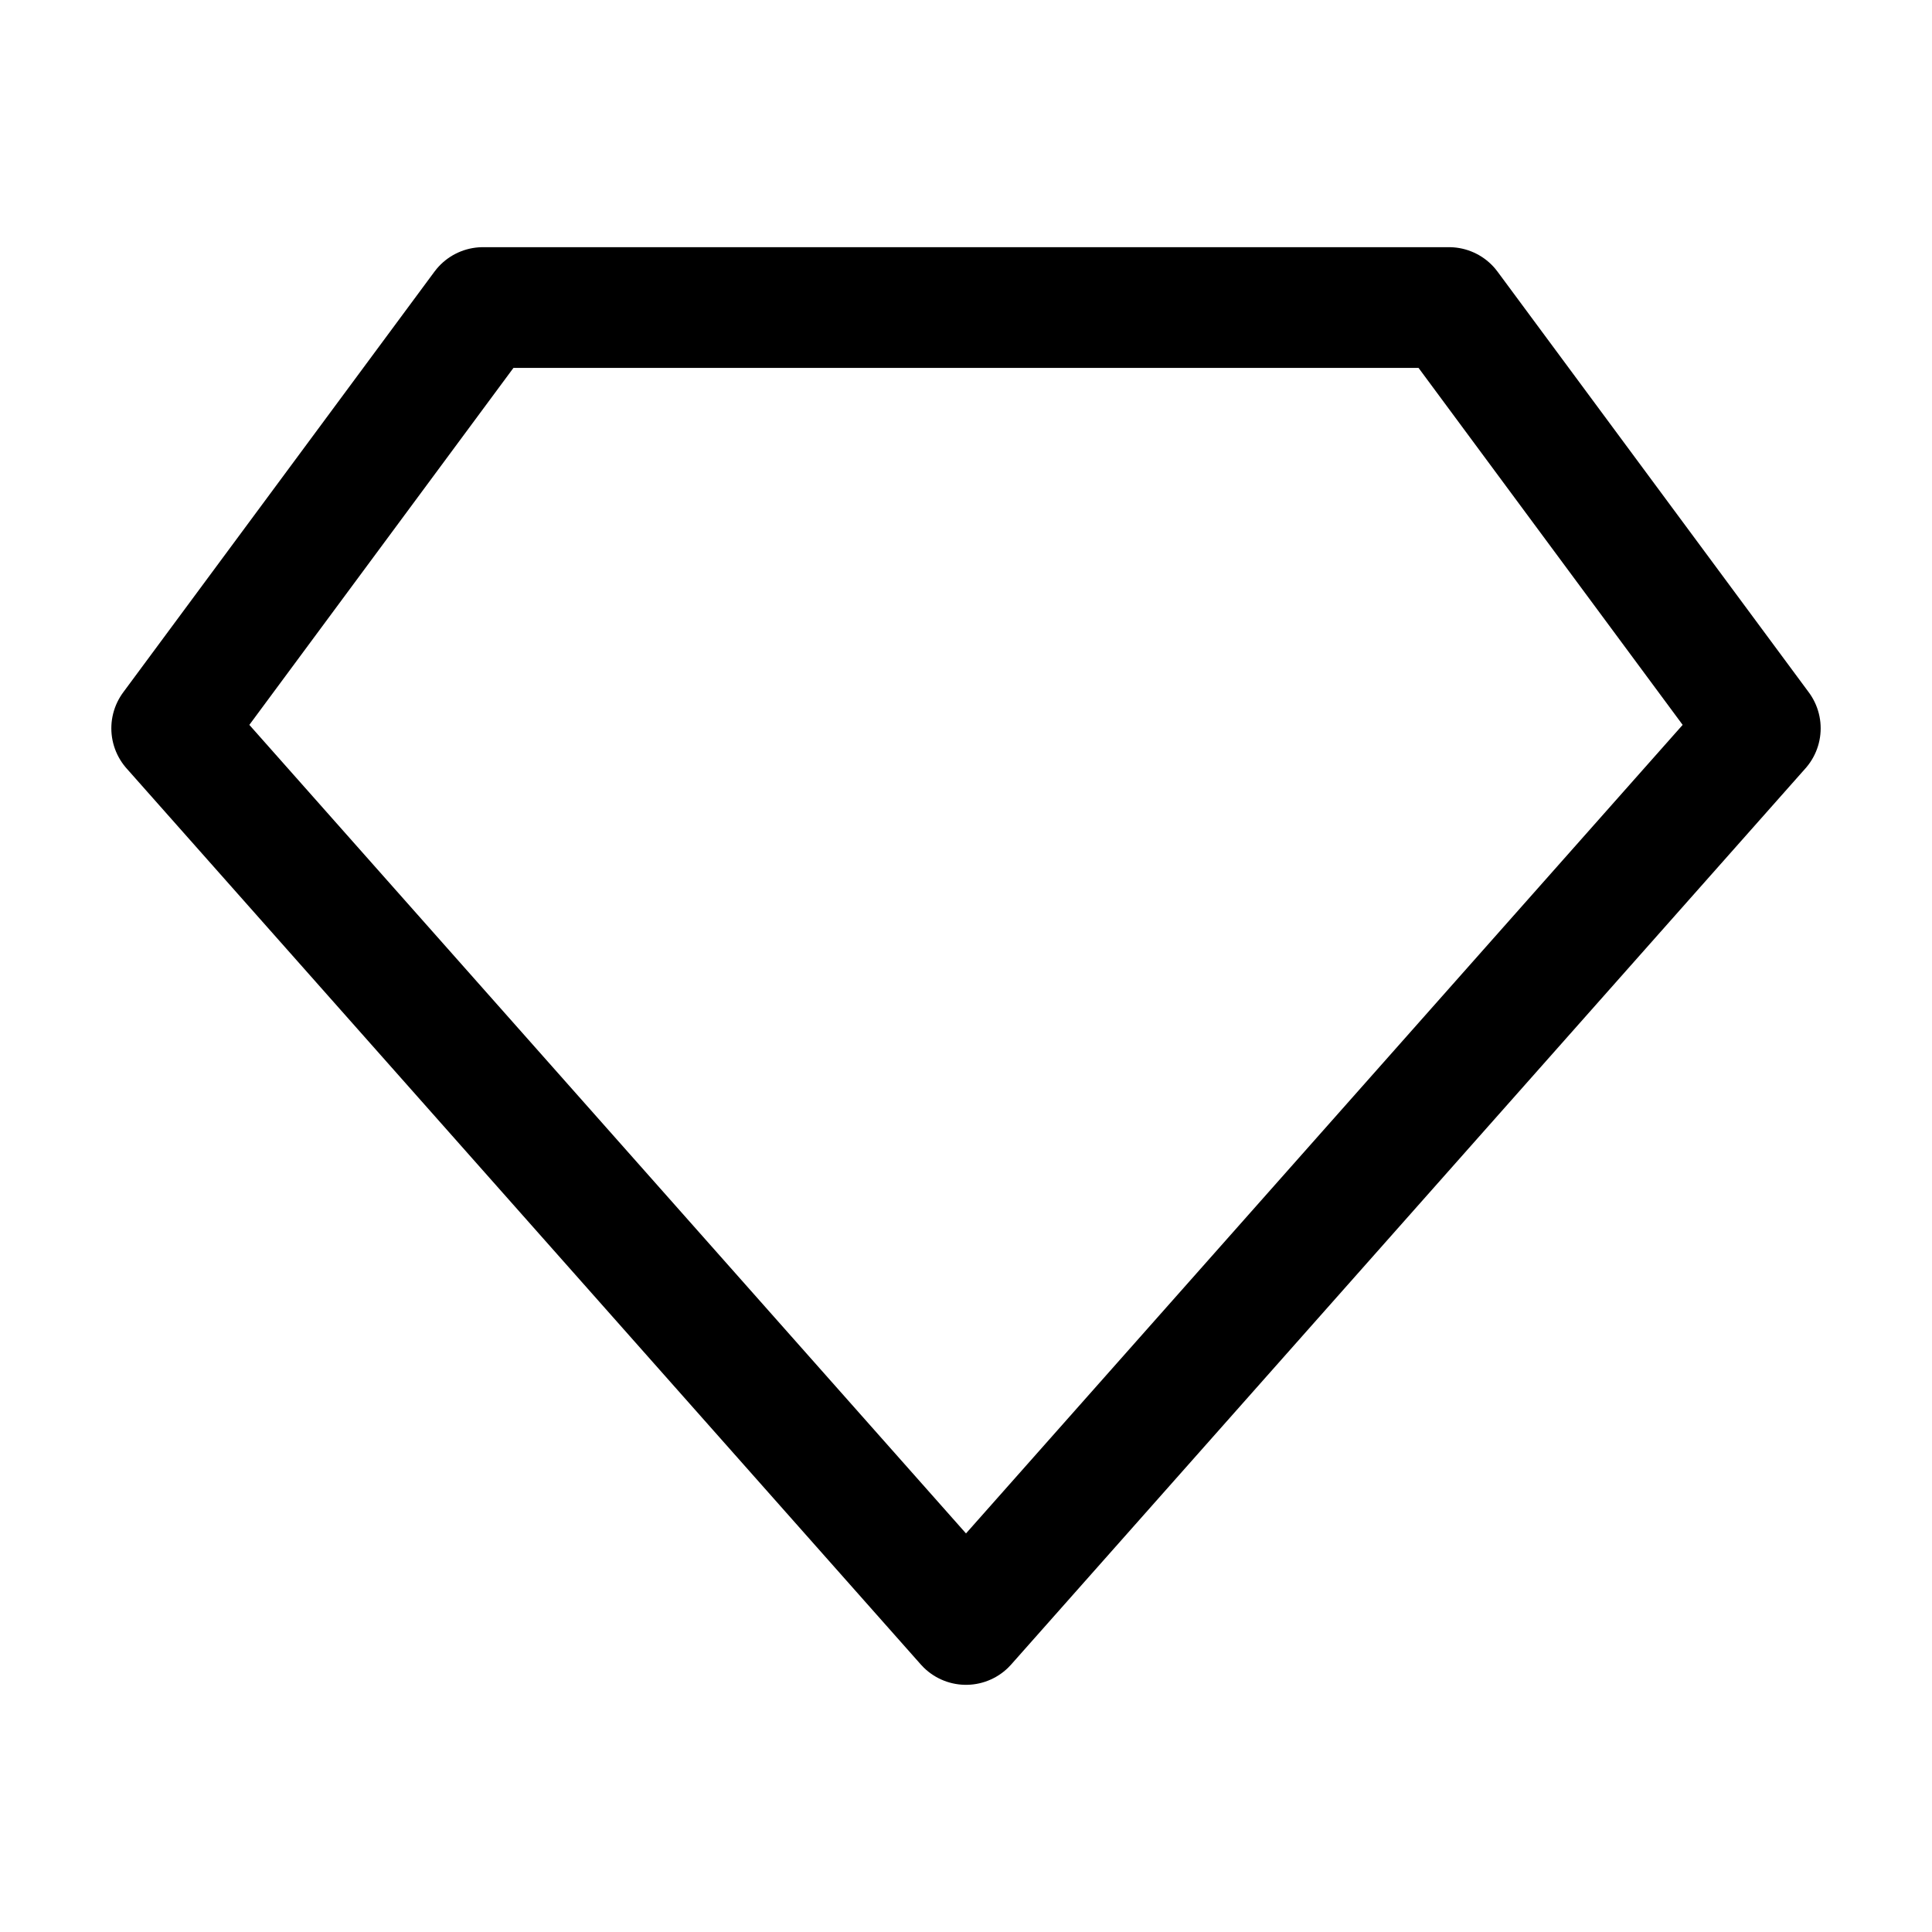
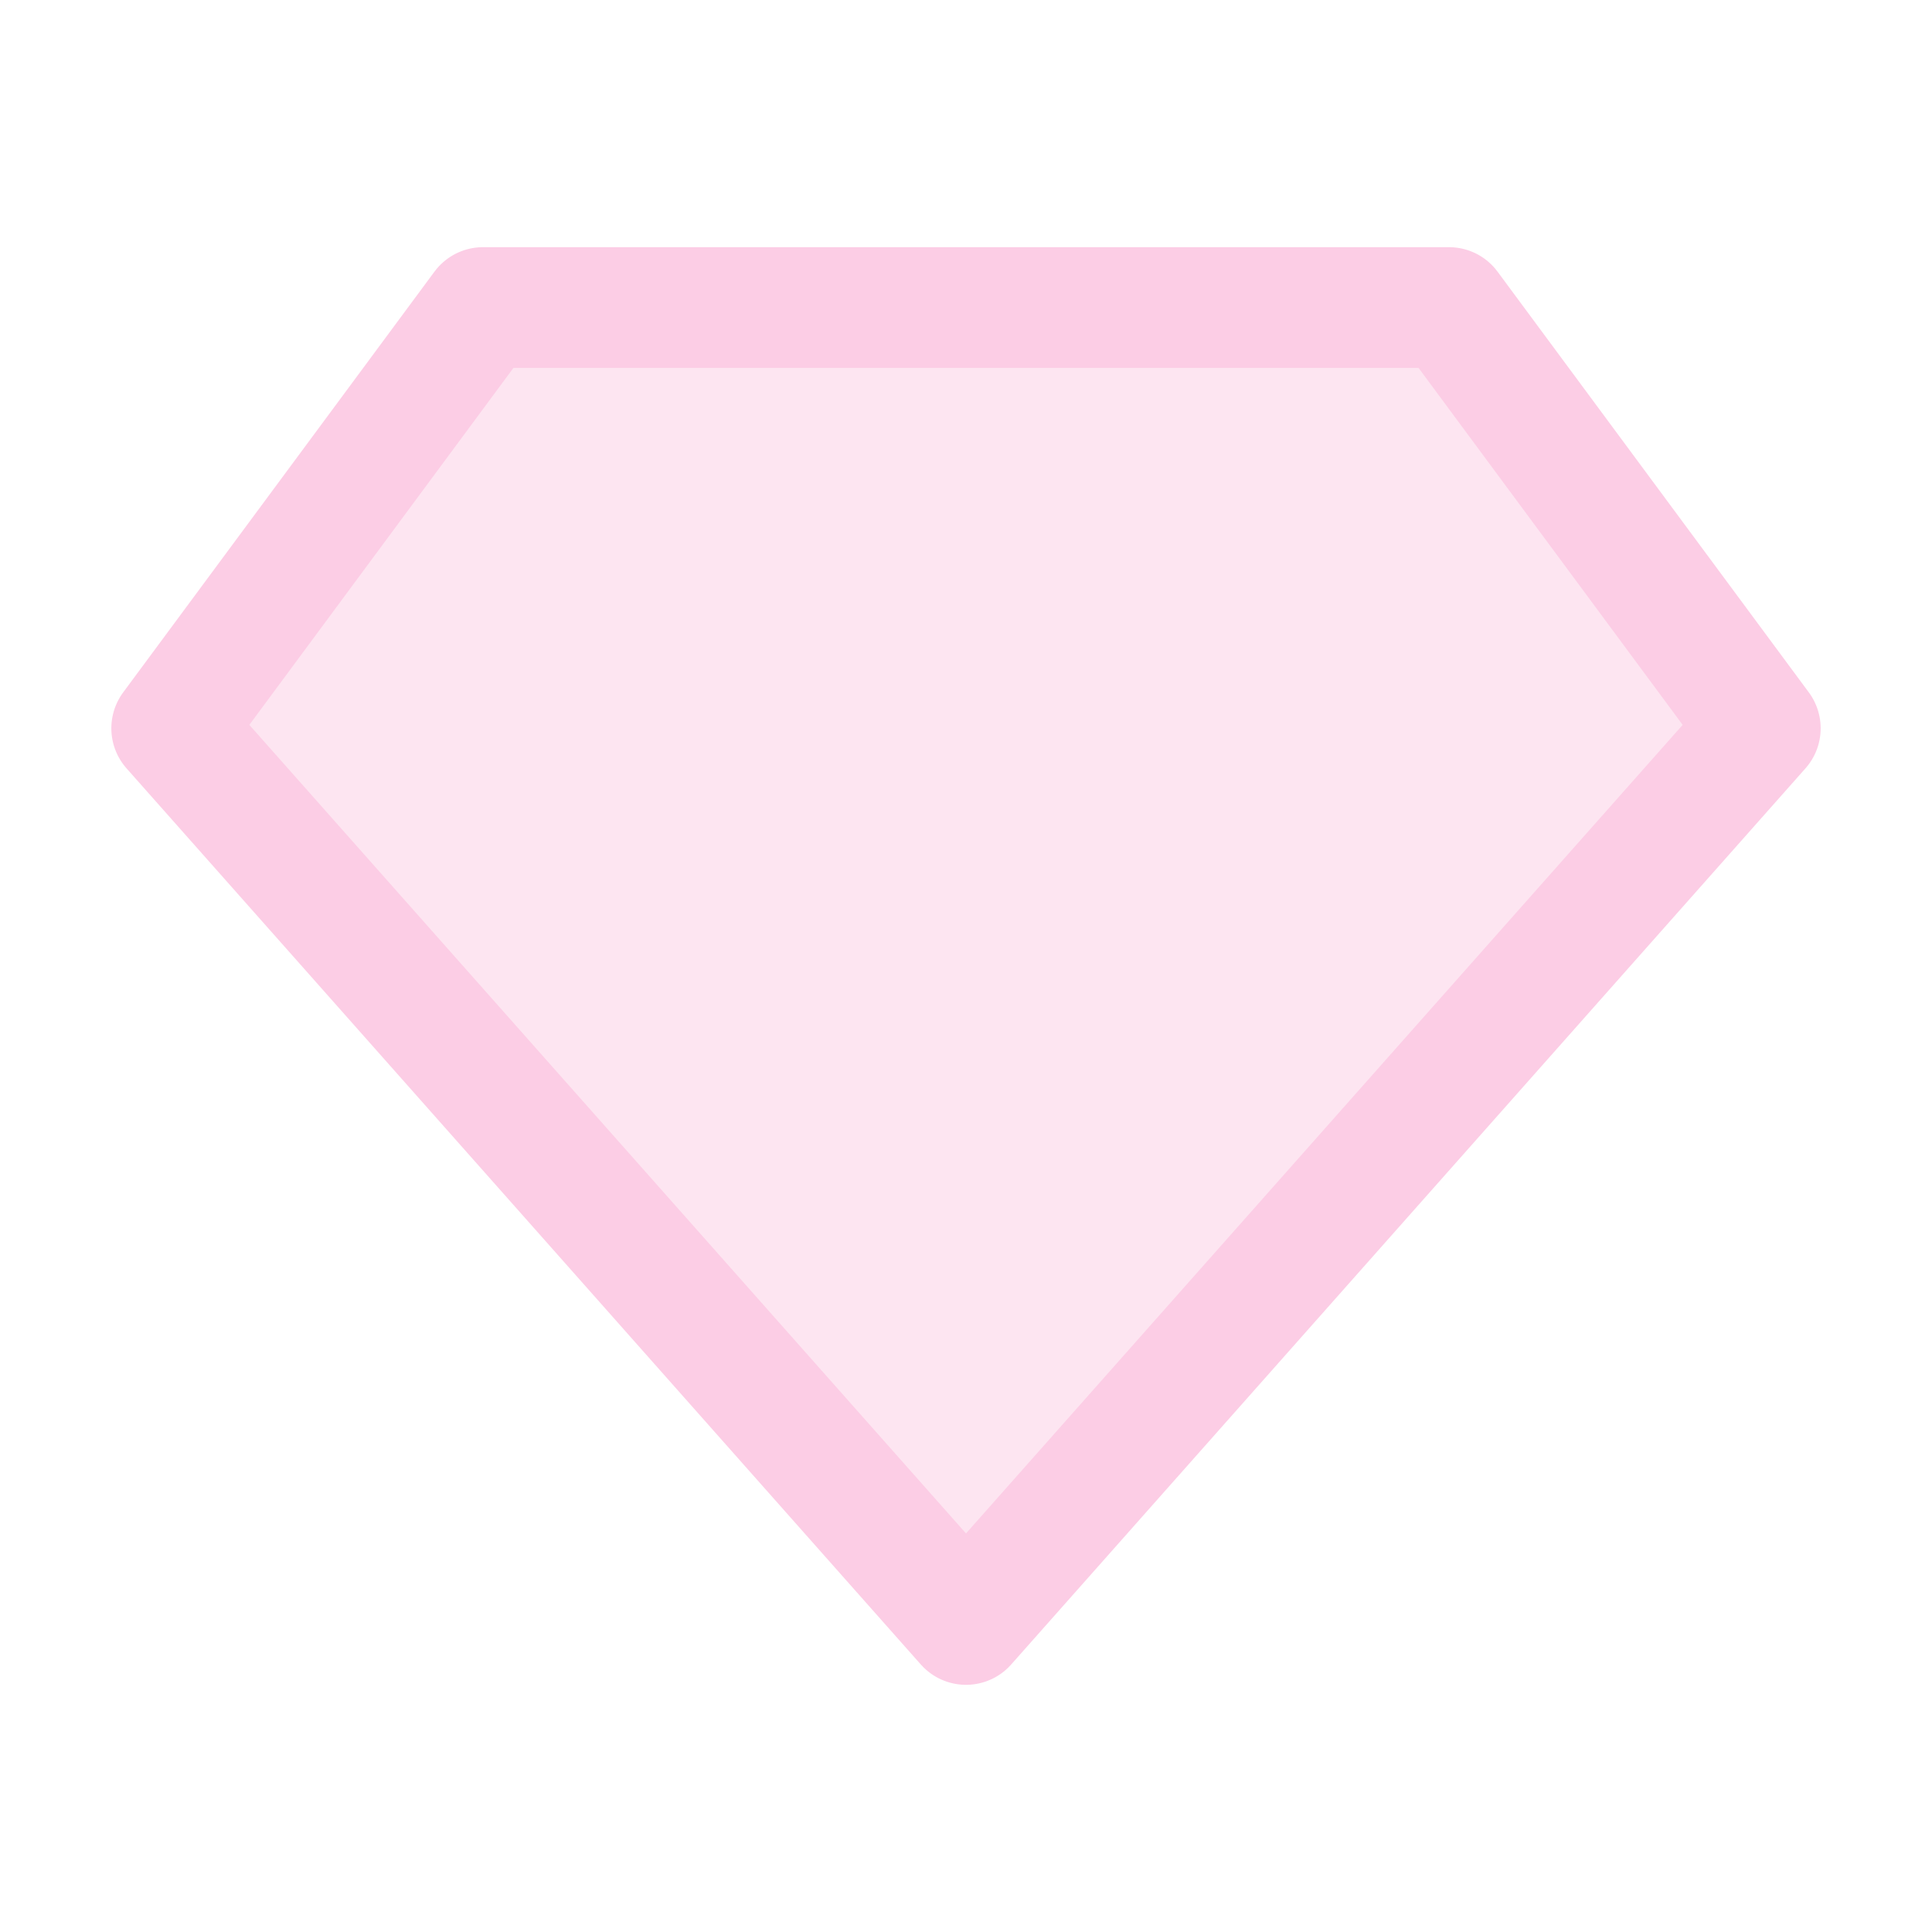
<svg xmlns="http://www.w3.org/2000/svg" width="32" height="32" viewBox="0 0 32 32" version="1.1" id="svg5">
  <defs id="defs2">
    </defs>
  <g id="layer1">
-     <path id="path946-9" style="fill:none;stroke:#000000;stroke-width:2;stroke-linecap:butt;stroke-linejoin:round;stroke-miterlimit:4;stroke-dasharray:none;stroke-opacity:1" d="M 2.844,12.063 8,5.094 h 8 8 L 29.156,12.063 16,26.906 Z" />
+     <path id="path946-9" style="fill:#fccde5;stroke:#fccde5;stroke-width:2;stroke-linecap:butt;stroke-linejoin:round;stroke-miterlimit:4;stroke-dasharray:none;stroke-opacity:1;fill-opacity:0.5" d="M 2.844,12.063 8,5.094 h 8 8 L 29.156,12.063 16,26.906 Z" />
  </g>
</svg>
